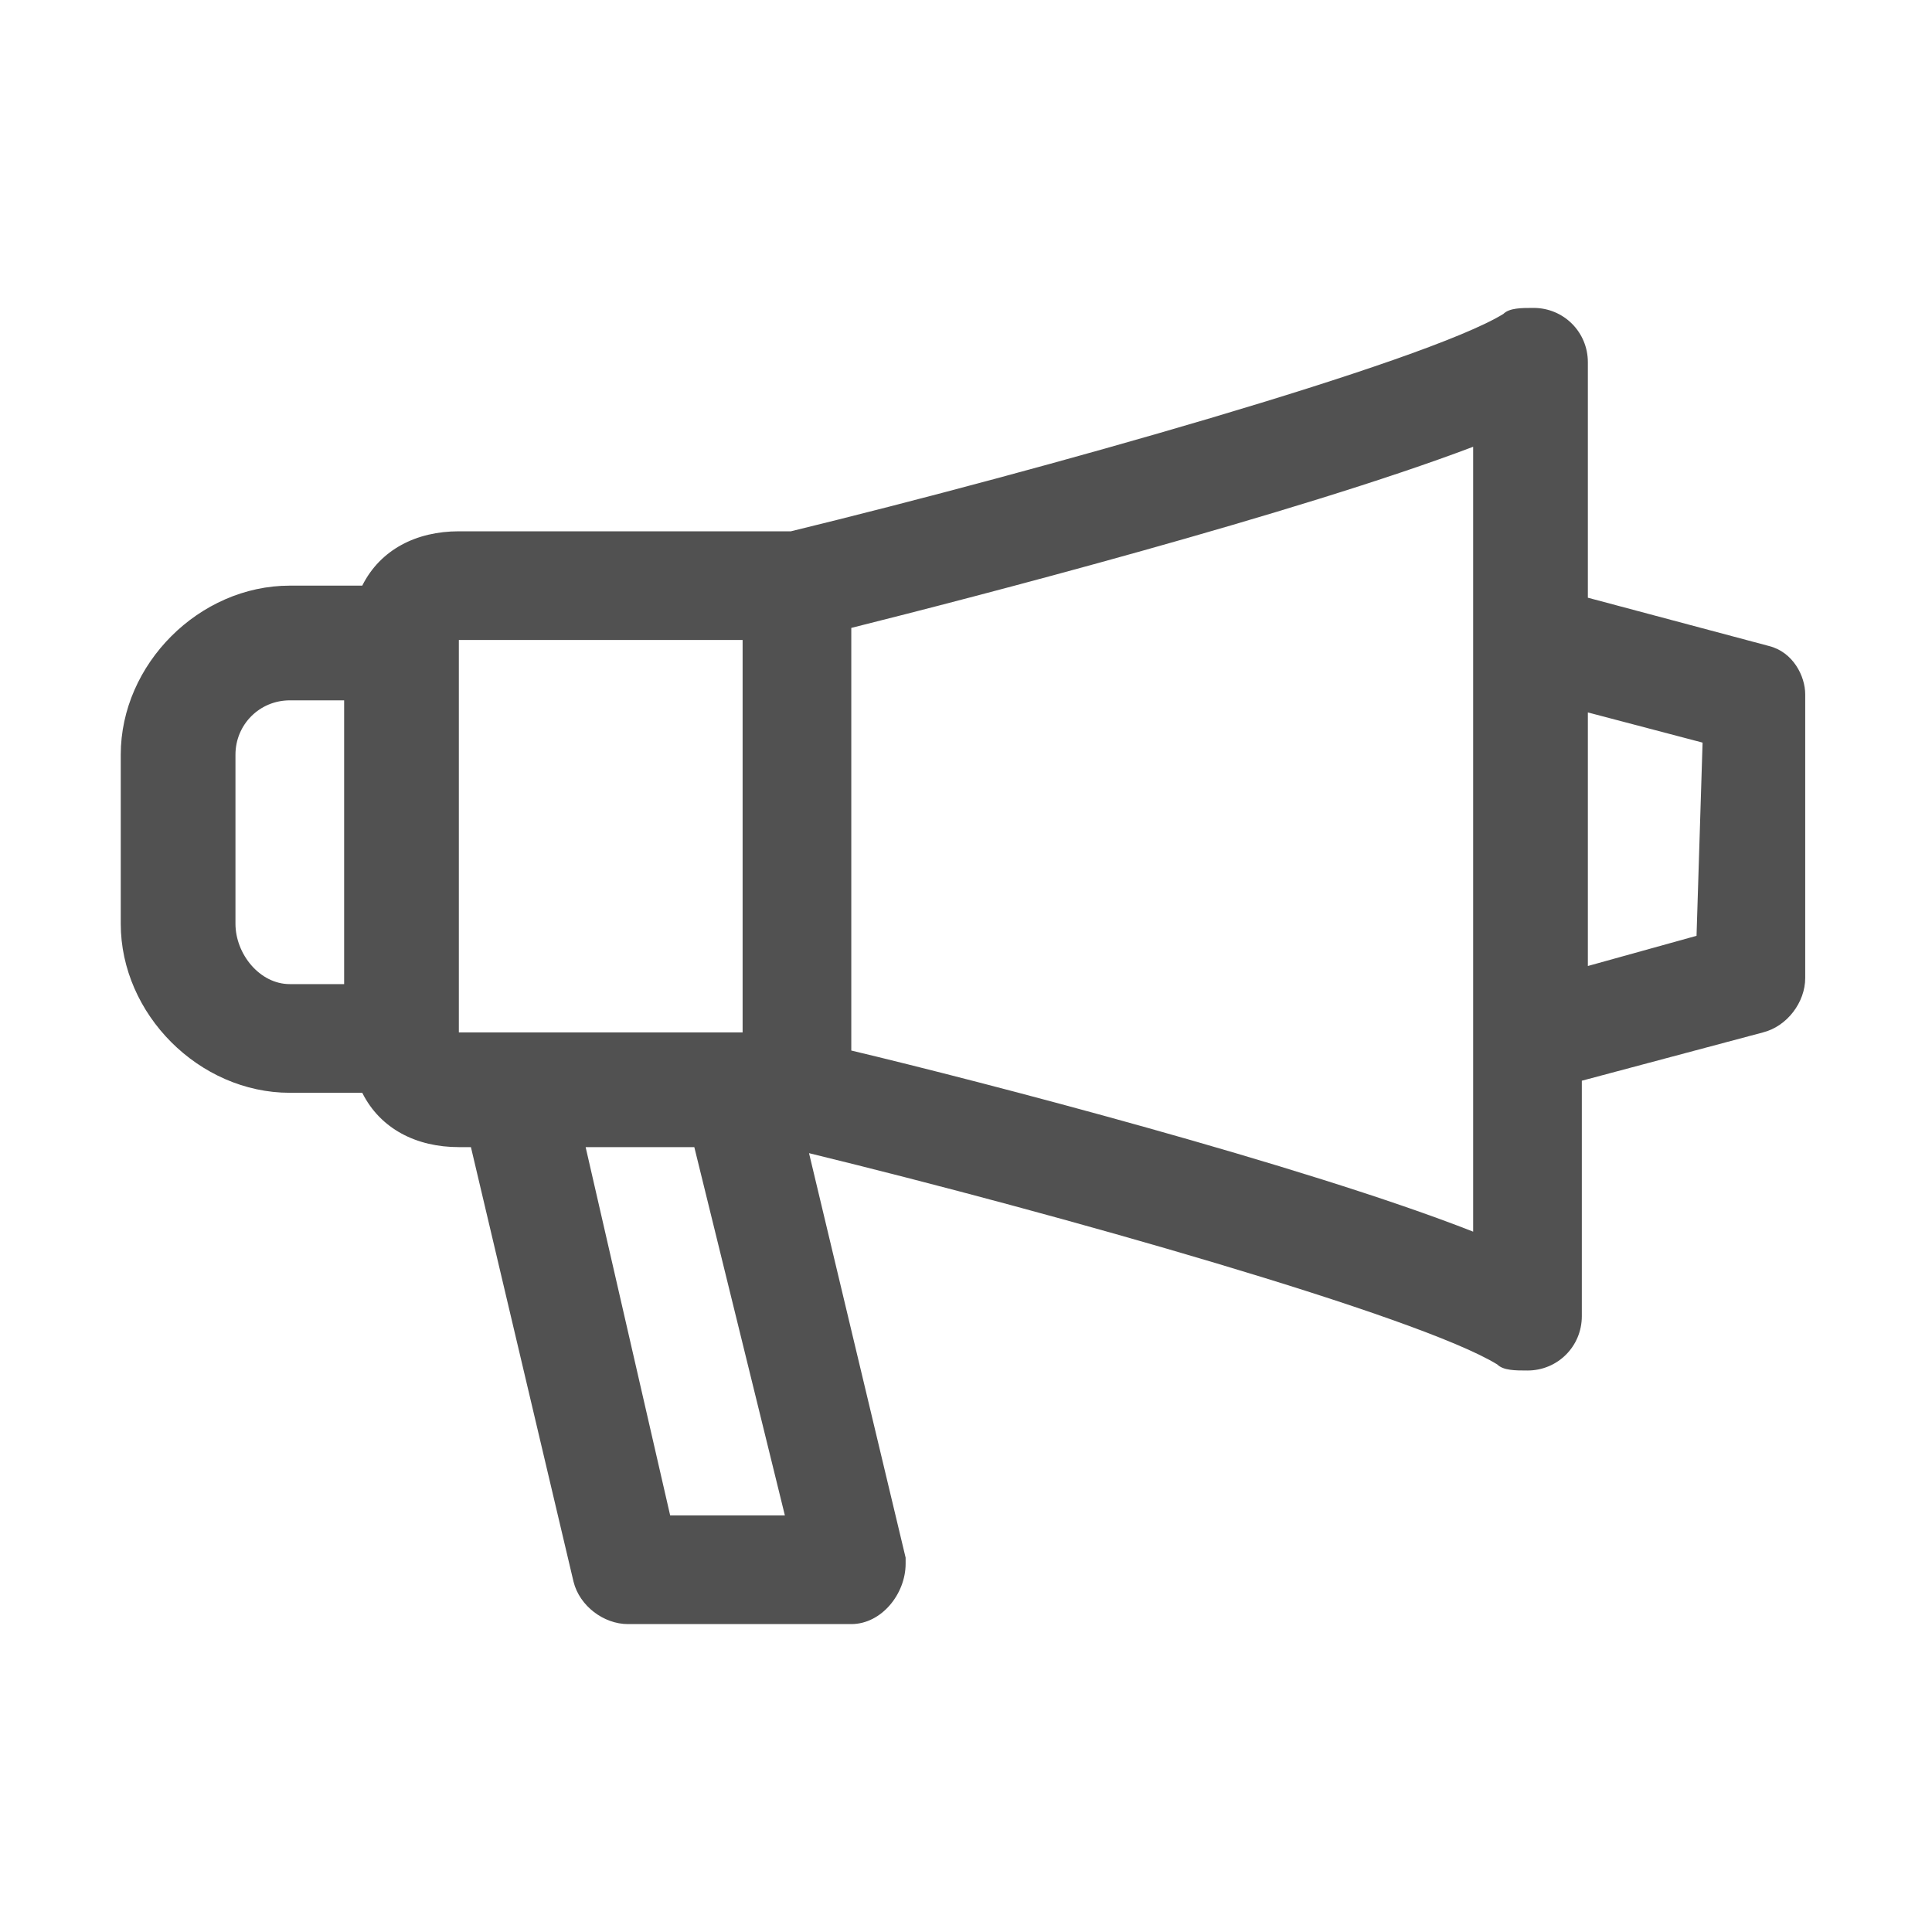
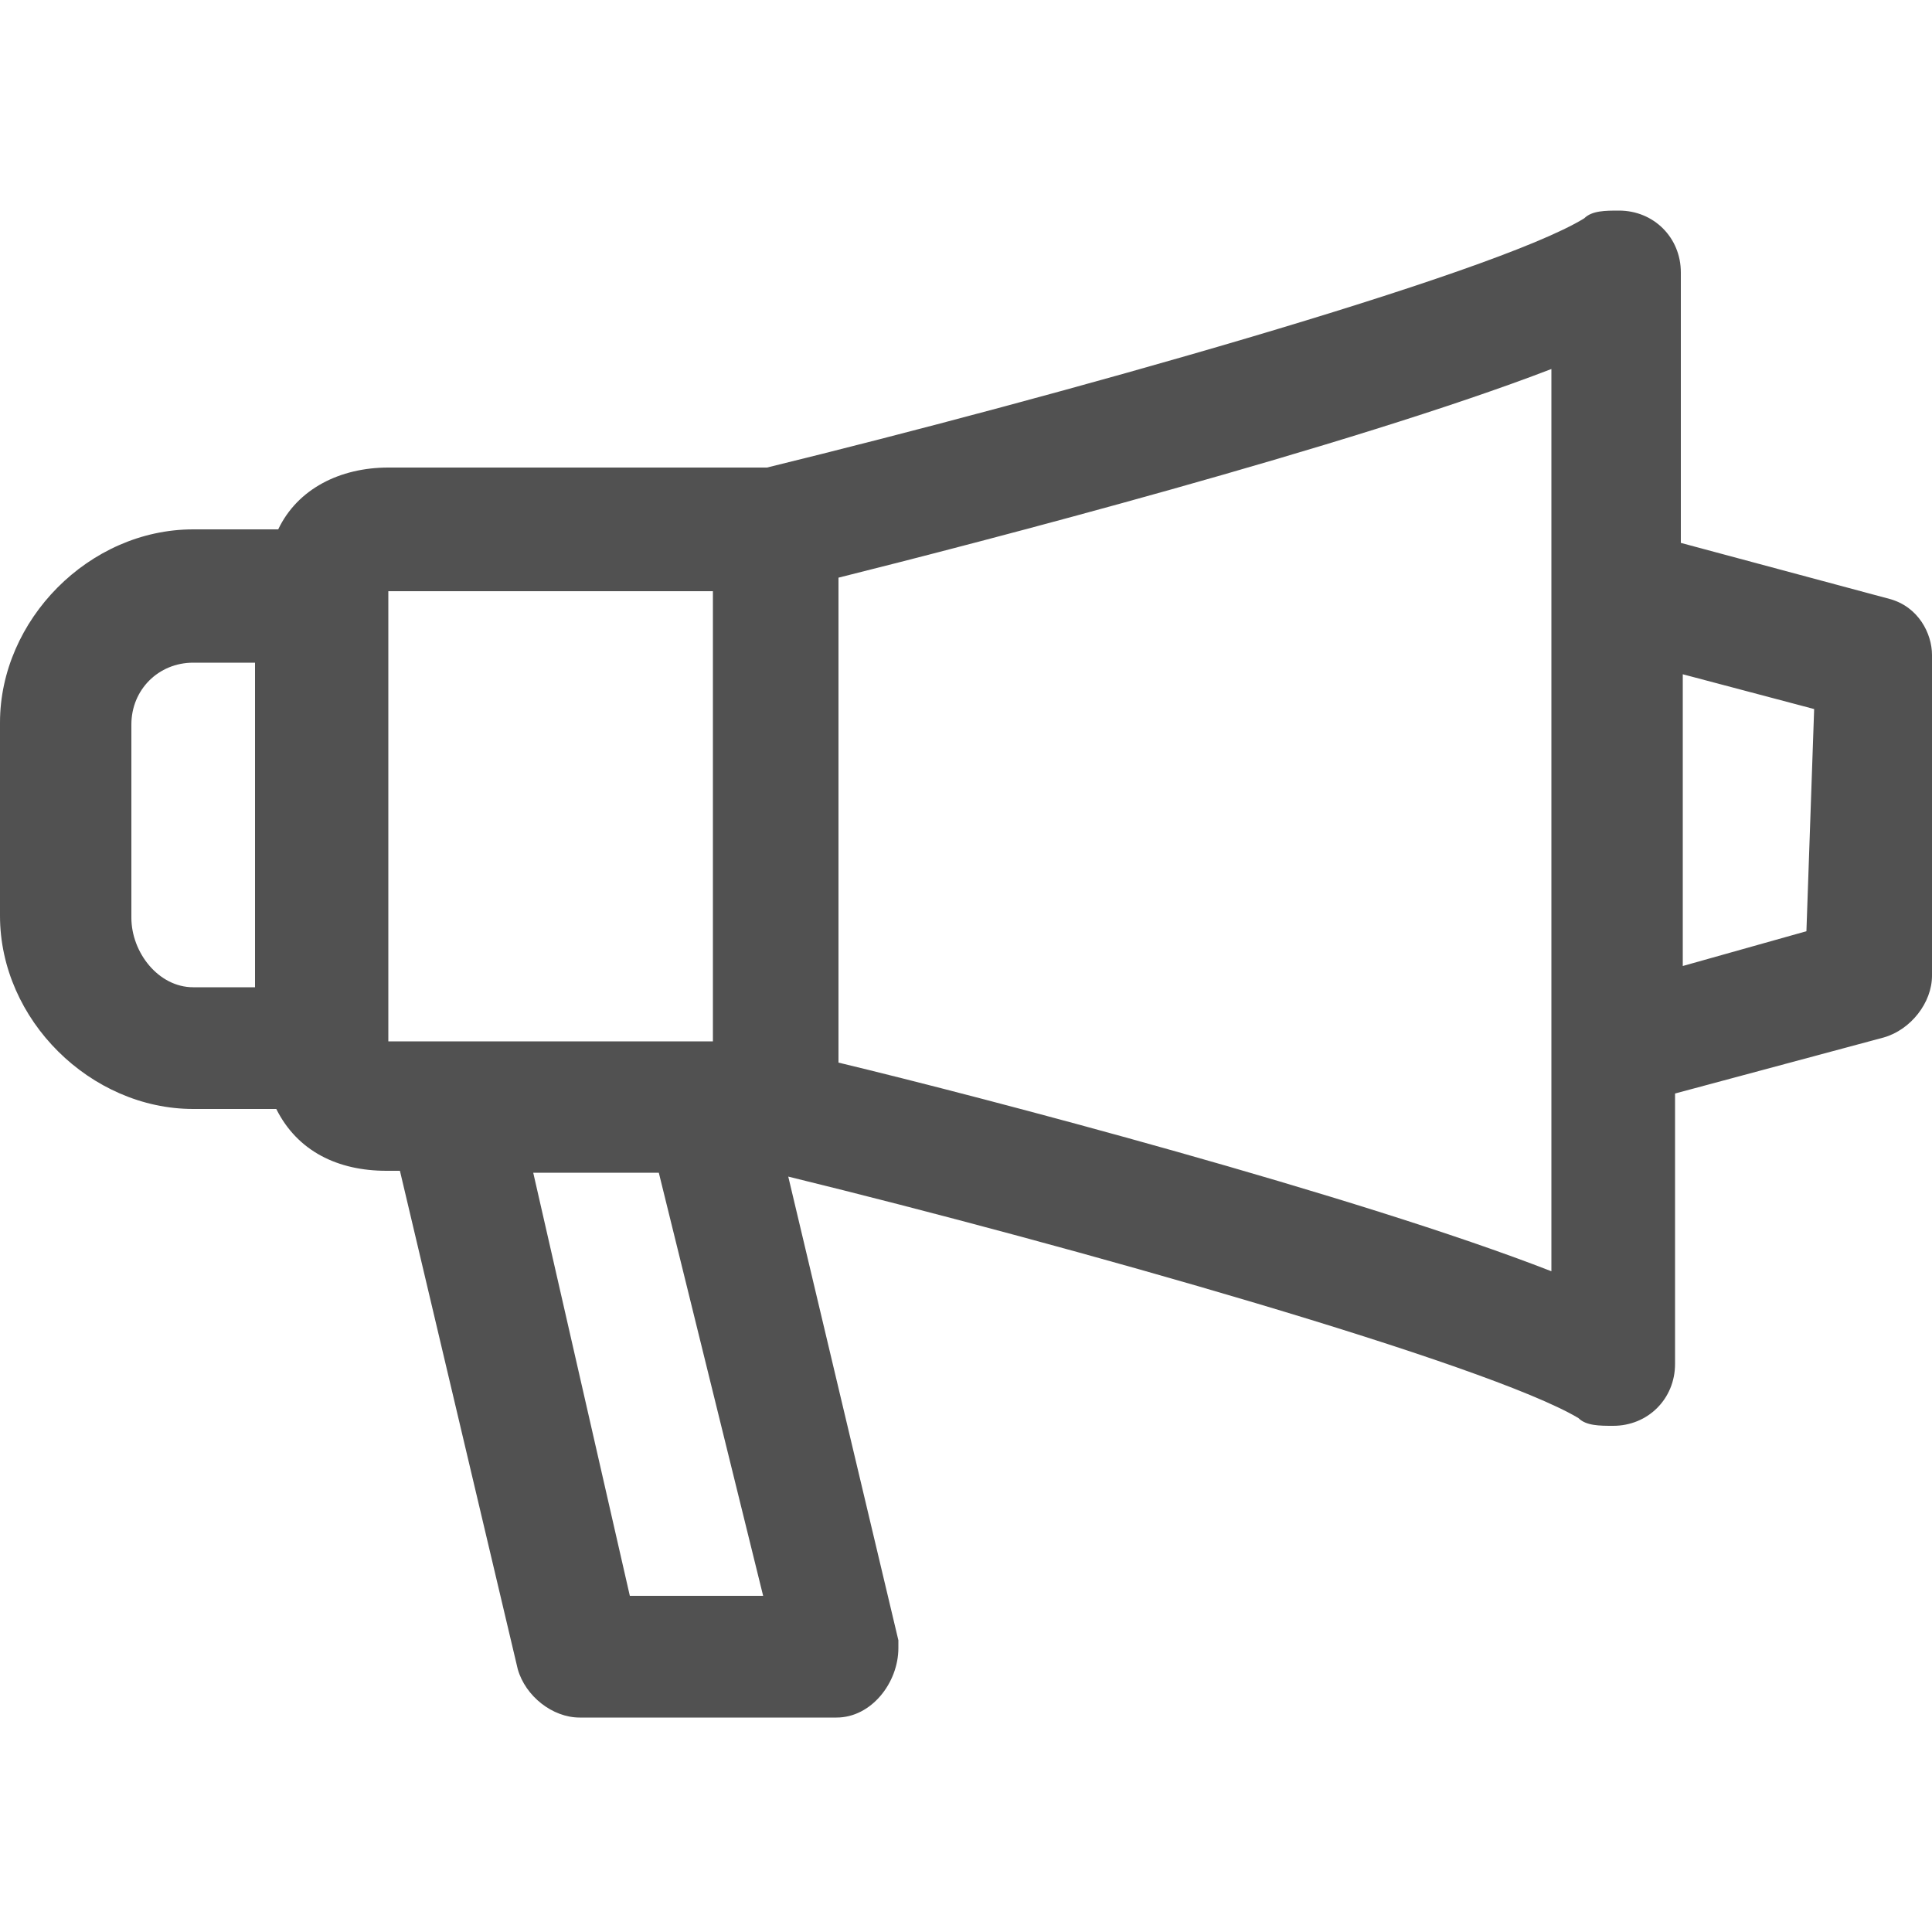
- <svg xmlns="http://www.w3.org/2000/svg" version="1.1" id="Layer_1" x="0px" y="0px" viewBox="0 0 32 32" style="enable-background:new 0 0 32 32;" xml:space="preserve">
+ <svg xmlns="http://www.w3.org/2000/svg" version="1.1" id="Layer_1" x="0px" y="0px" viewBox="0 0 100 100" style="enable-background:new 0 0 100 100;" xml:space="preserve">
  <style type="text/css">
	.st0{fill:#515151;}
</style>
  <g>
-     <path class="st0" d="M29.3,10.7l-3-0.8V6c0-0.5-0.4-0.9-0.9-0.9c-0.2,0-0.4,0-0.5,0.1C23.6,6,17.2,7.8,13.1,8.8H7.6   C6.9,8.8,6.3,9.1,6,9.7H4.8C3.3,9.7,2,11,2,12.5l0,0v2.8c0,1.5,1.3,2.8,2.8,2.8c0,0,0,0,0,0H6C6.3,18.7,6.9,19,7.6,19h0.2l1.7,7.2   c0.1,0.4,0.5,0.7,0.9,0.7h3.7c0.5,0,0.9-0.5,0.9-1c0,0,0-0.1,0-0.1l-1.6-6.7c4.1,1,10.1,2.7,11.4,3.5c0.1,0.1,0.3,0.1,0.5,0.1   c0.5,0,0.9-0.4,0.9-0.9l0,0v-3.9l3-0.8c0.4-0.1,0.7-0.5,0.7-0.9v-4.7C29.9,11.2,29.7,10.8,29.3,10.7z M3.9,15.3v-2.8   c0-0.5,0.4-0.9,0.9-0.9l0,0h0.9v4.7H4.8C4.3,16.3,3.9,15.8,3.9,15.3C3.9,15.3,3.9,15.3,3.9,15.3z M7.6,10.6h4.7v6.5H7.6V10.6z    M11.1,25.1L9.7,19h1.8l1.5,6.1H11.1z M24.4,20.4c-2.8-1.1-8.2-2.5-10.3-3v-7c2-0.5,7.4-1.9,10.3-3V20.4L24.4,20.4z M28.1,15.5   L26.3,16v-4.2l1.9,0.5L28.1,15.5z" />
+     <path class="st0" d="M97.8,31l-10.8-2.9v-14c0-1.8-1.4-3.2-3.2-3.2c-0.7,0-1.4,0-1.8,0.4c-4.7,2.9-27.6,9.3-42.3,12.9H20.1   c-2.5,0-4.7,1.1-5.7,3.2H10c-5.4,0-10,4.7-10,10l0,0v10c0,5.4,4.7,10,10,10l0,0h4.3c1.1,2.2,3.2,3.2,5.7,3.2h0.7l6.1,25.8   c0.4,1.4,1.8,2.5,3.2,2.5h13.3c1.8,0,3.2-1.8,3.2-3.6v-0.4l-5.7-24c14.7,3.6,36.2,9.7,40.9,12.5c0.4,0.4,1.1,0.4,1.8,0.4   c1.8,0,3.2-1.4,3.2-3.2l0,0v-14l10.8-2.9c1.4-0.4,2.5-1.8,2.5-3.2V33.9C100,32.8,99.3,31.4,97.8,31z M6.8,47.5v-10   c0-1.8,1.4-3.2,3.2-3.2l0,0h3.2v16.8H10C8.2,51.1,6.8,49.3,6.8,47.5L6.8,47.5z M20.1,30.6h16.8v23.3H20.1V30.6z M32.6,82.6l-5-21.9   h6.5l5.4,21.9H32.6z M80.3,65.8c-10-3.9-29.4-9-36.9-10.8V29.9c7.2-1.8,26.5-6.8,36.9-10.8V65.8L80.3,65.8z M93.5,48.2L87.1,50   V34.9l6.8,1.8L93.5,48.2z" />
  </g>
</svg>
